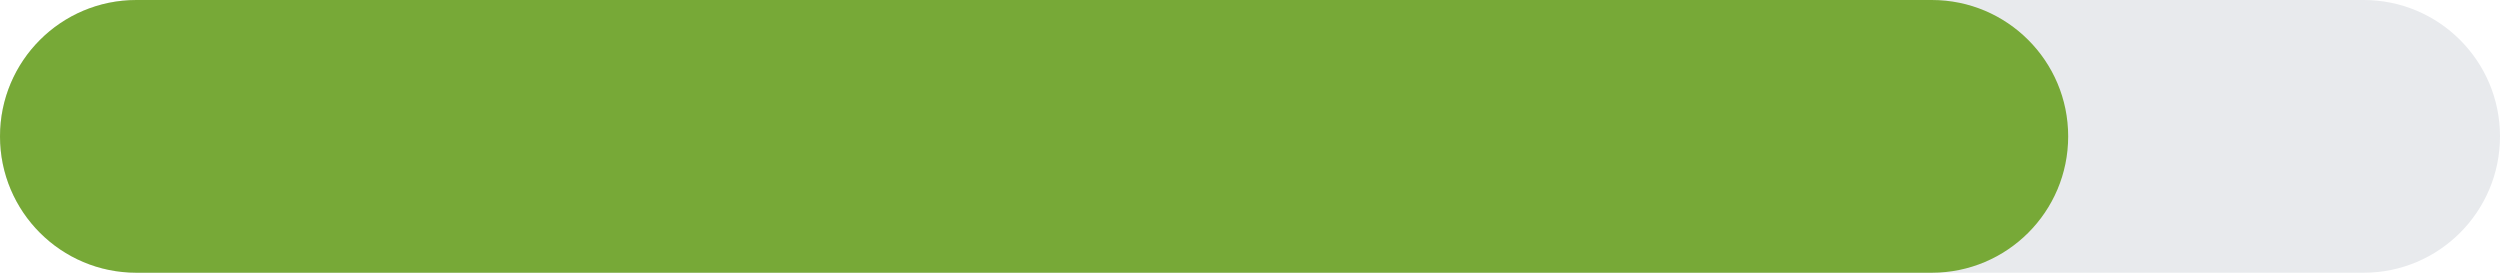
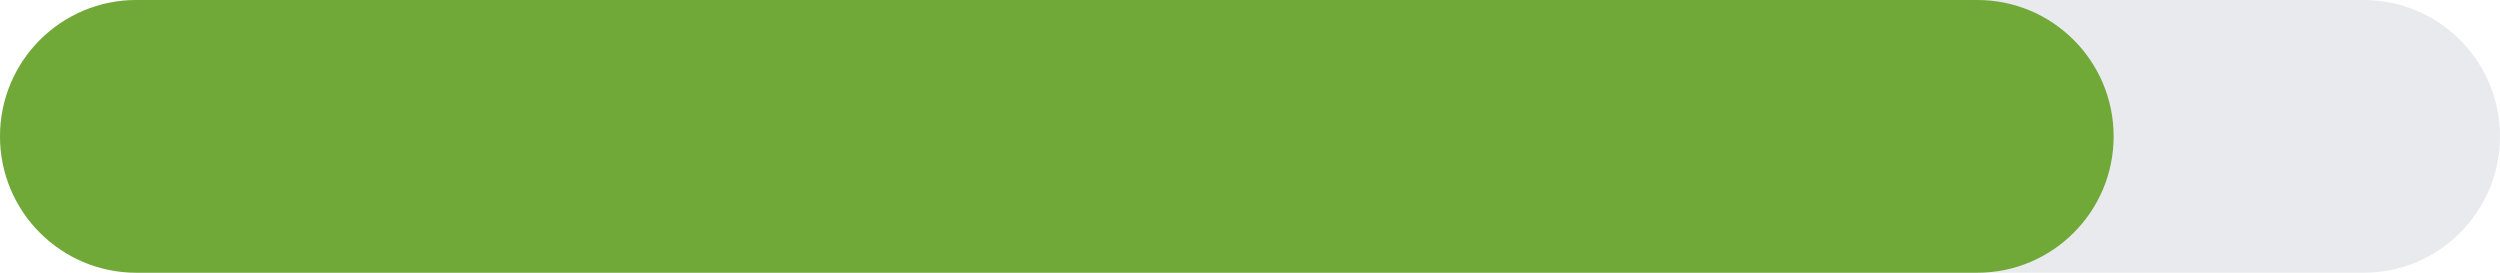
<svg xmlns="http://www.w3.org/2000/svg" width="110" height="12" viewBox="0 0 110 12">
  <rect width="110" height="12" rx="6" fill="#e8eaed" />
-   <rect width="91" height="12" rx="6" fill="#77a937" />
+   <rect width="93" height="12" rx="6" fill="#71a939" />
</svg>
